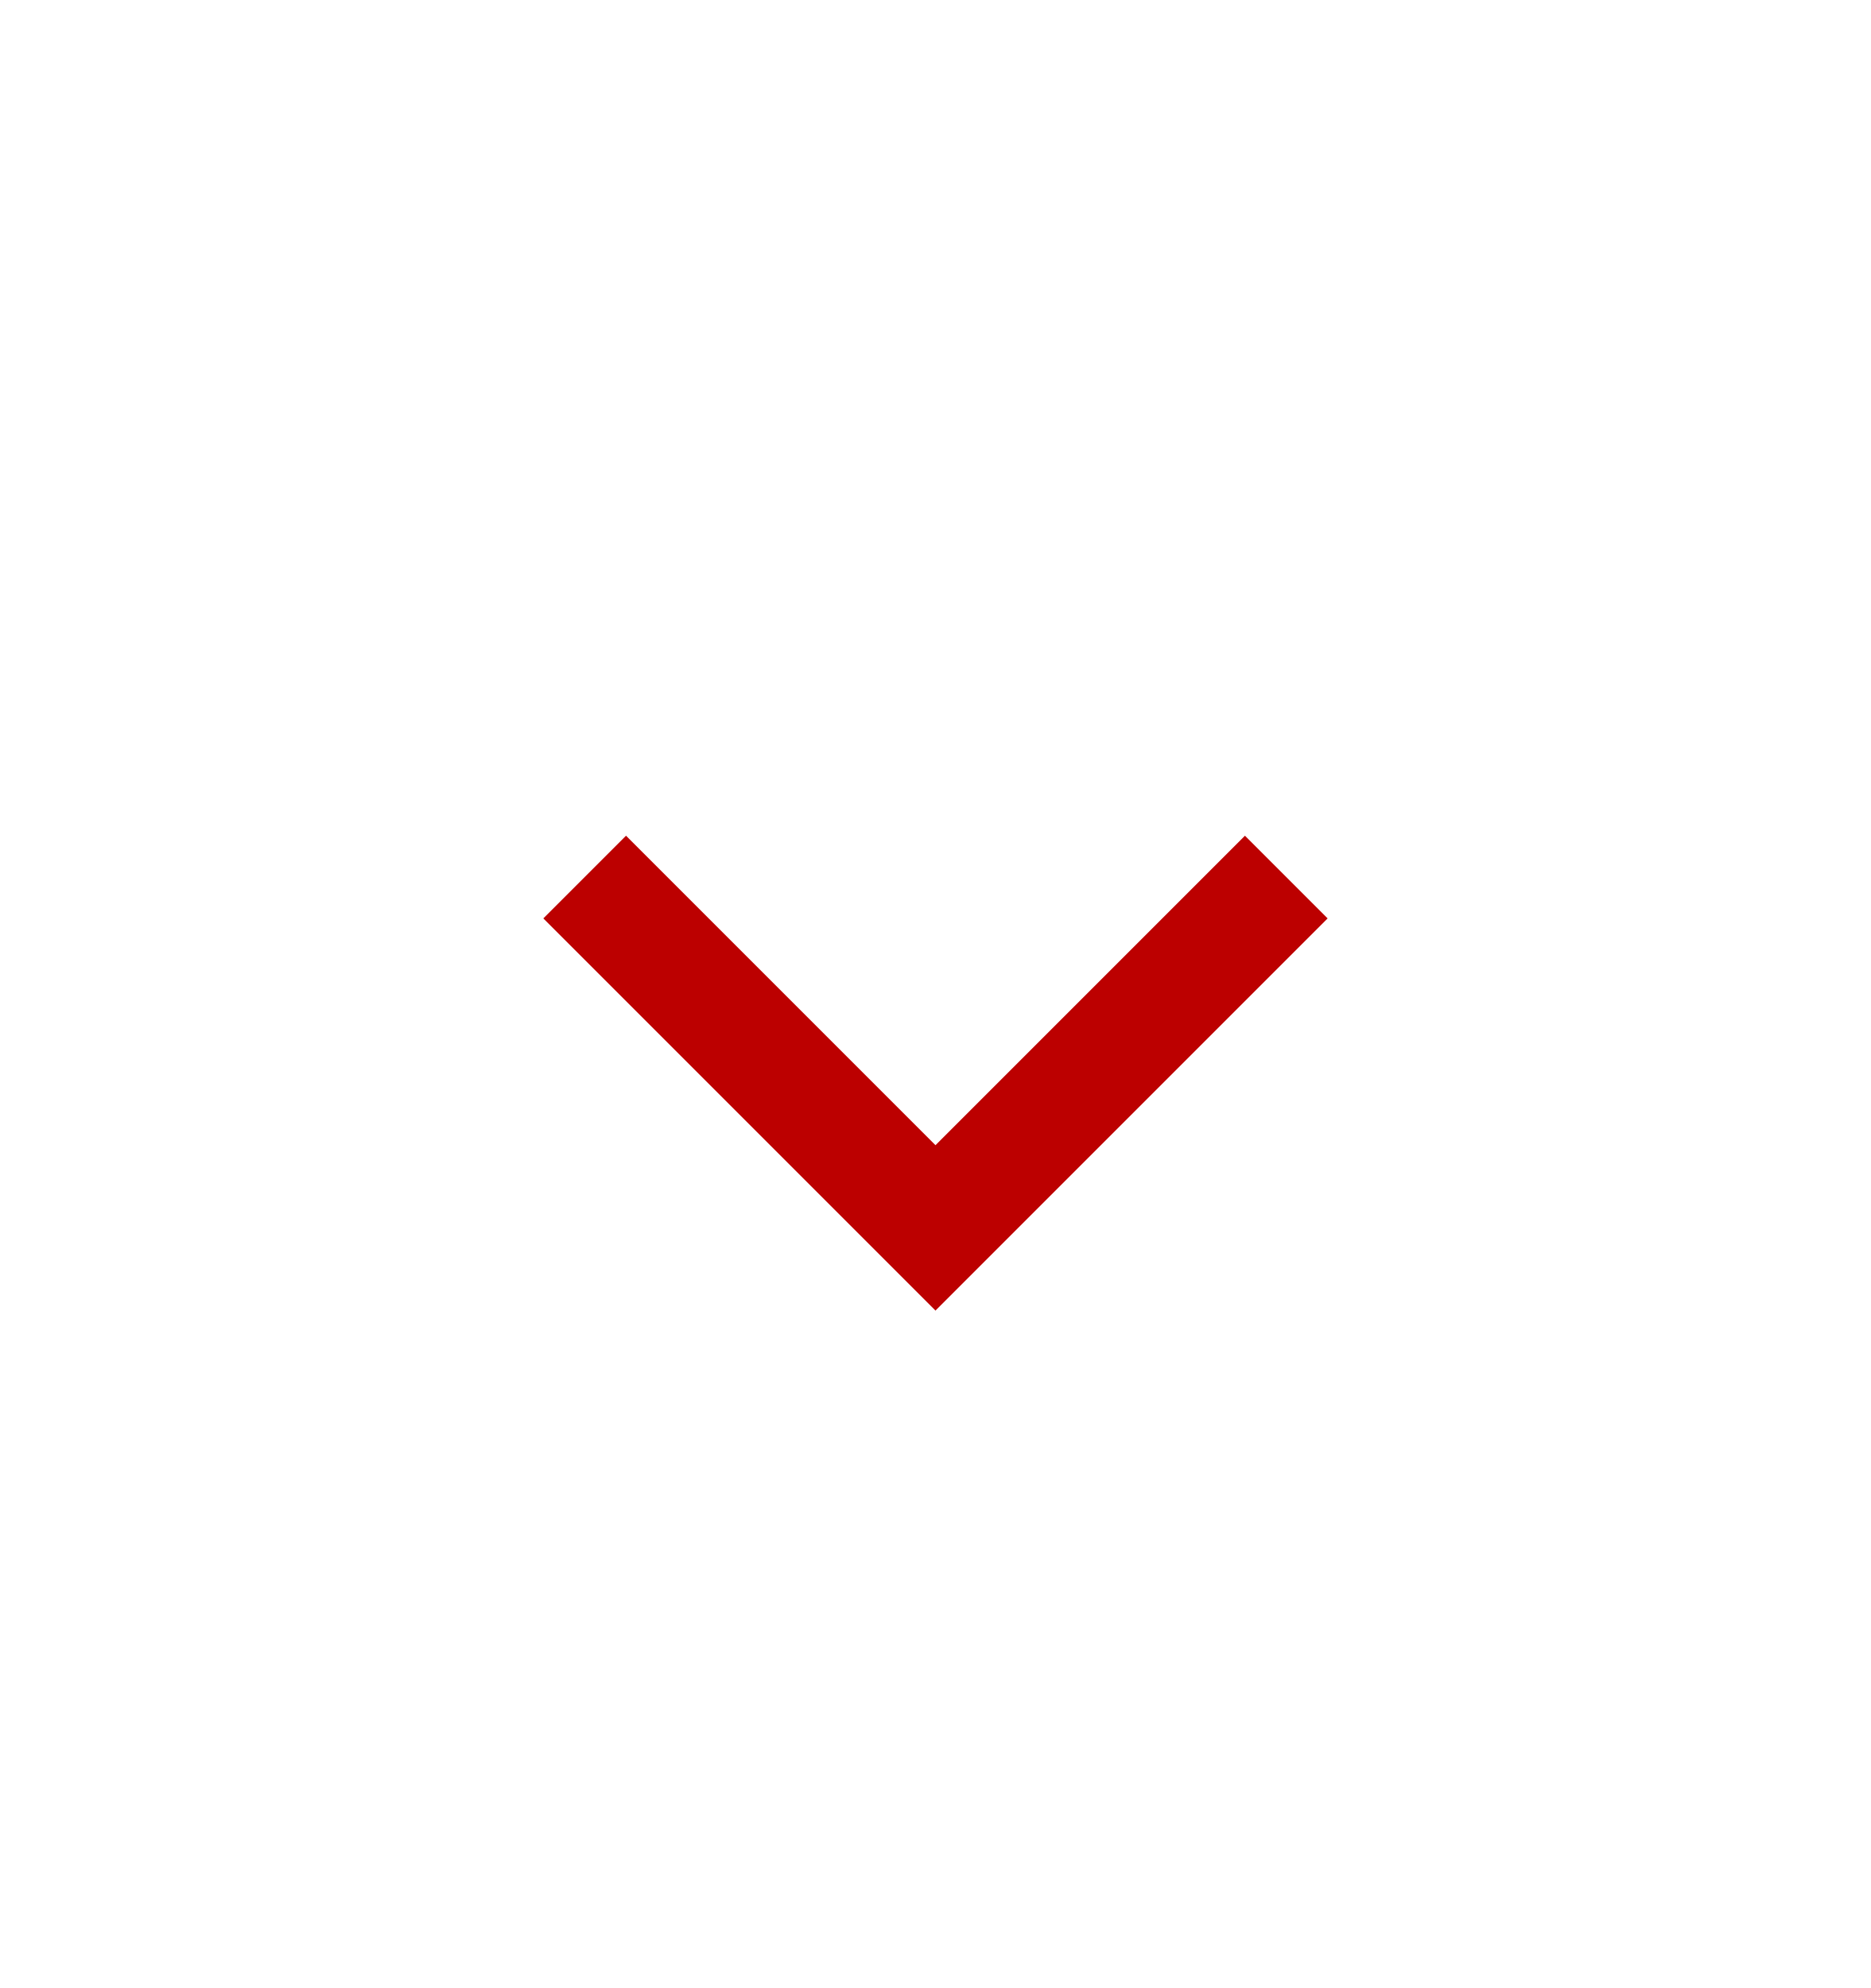
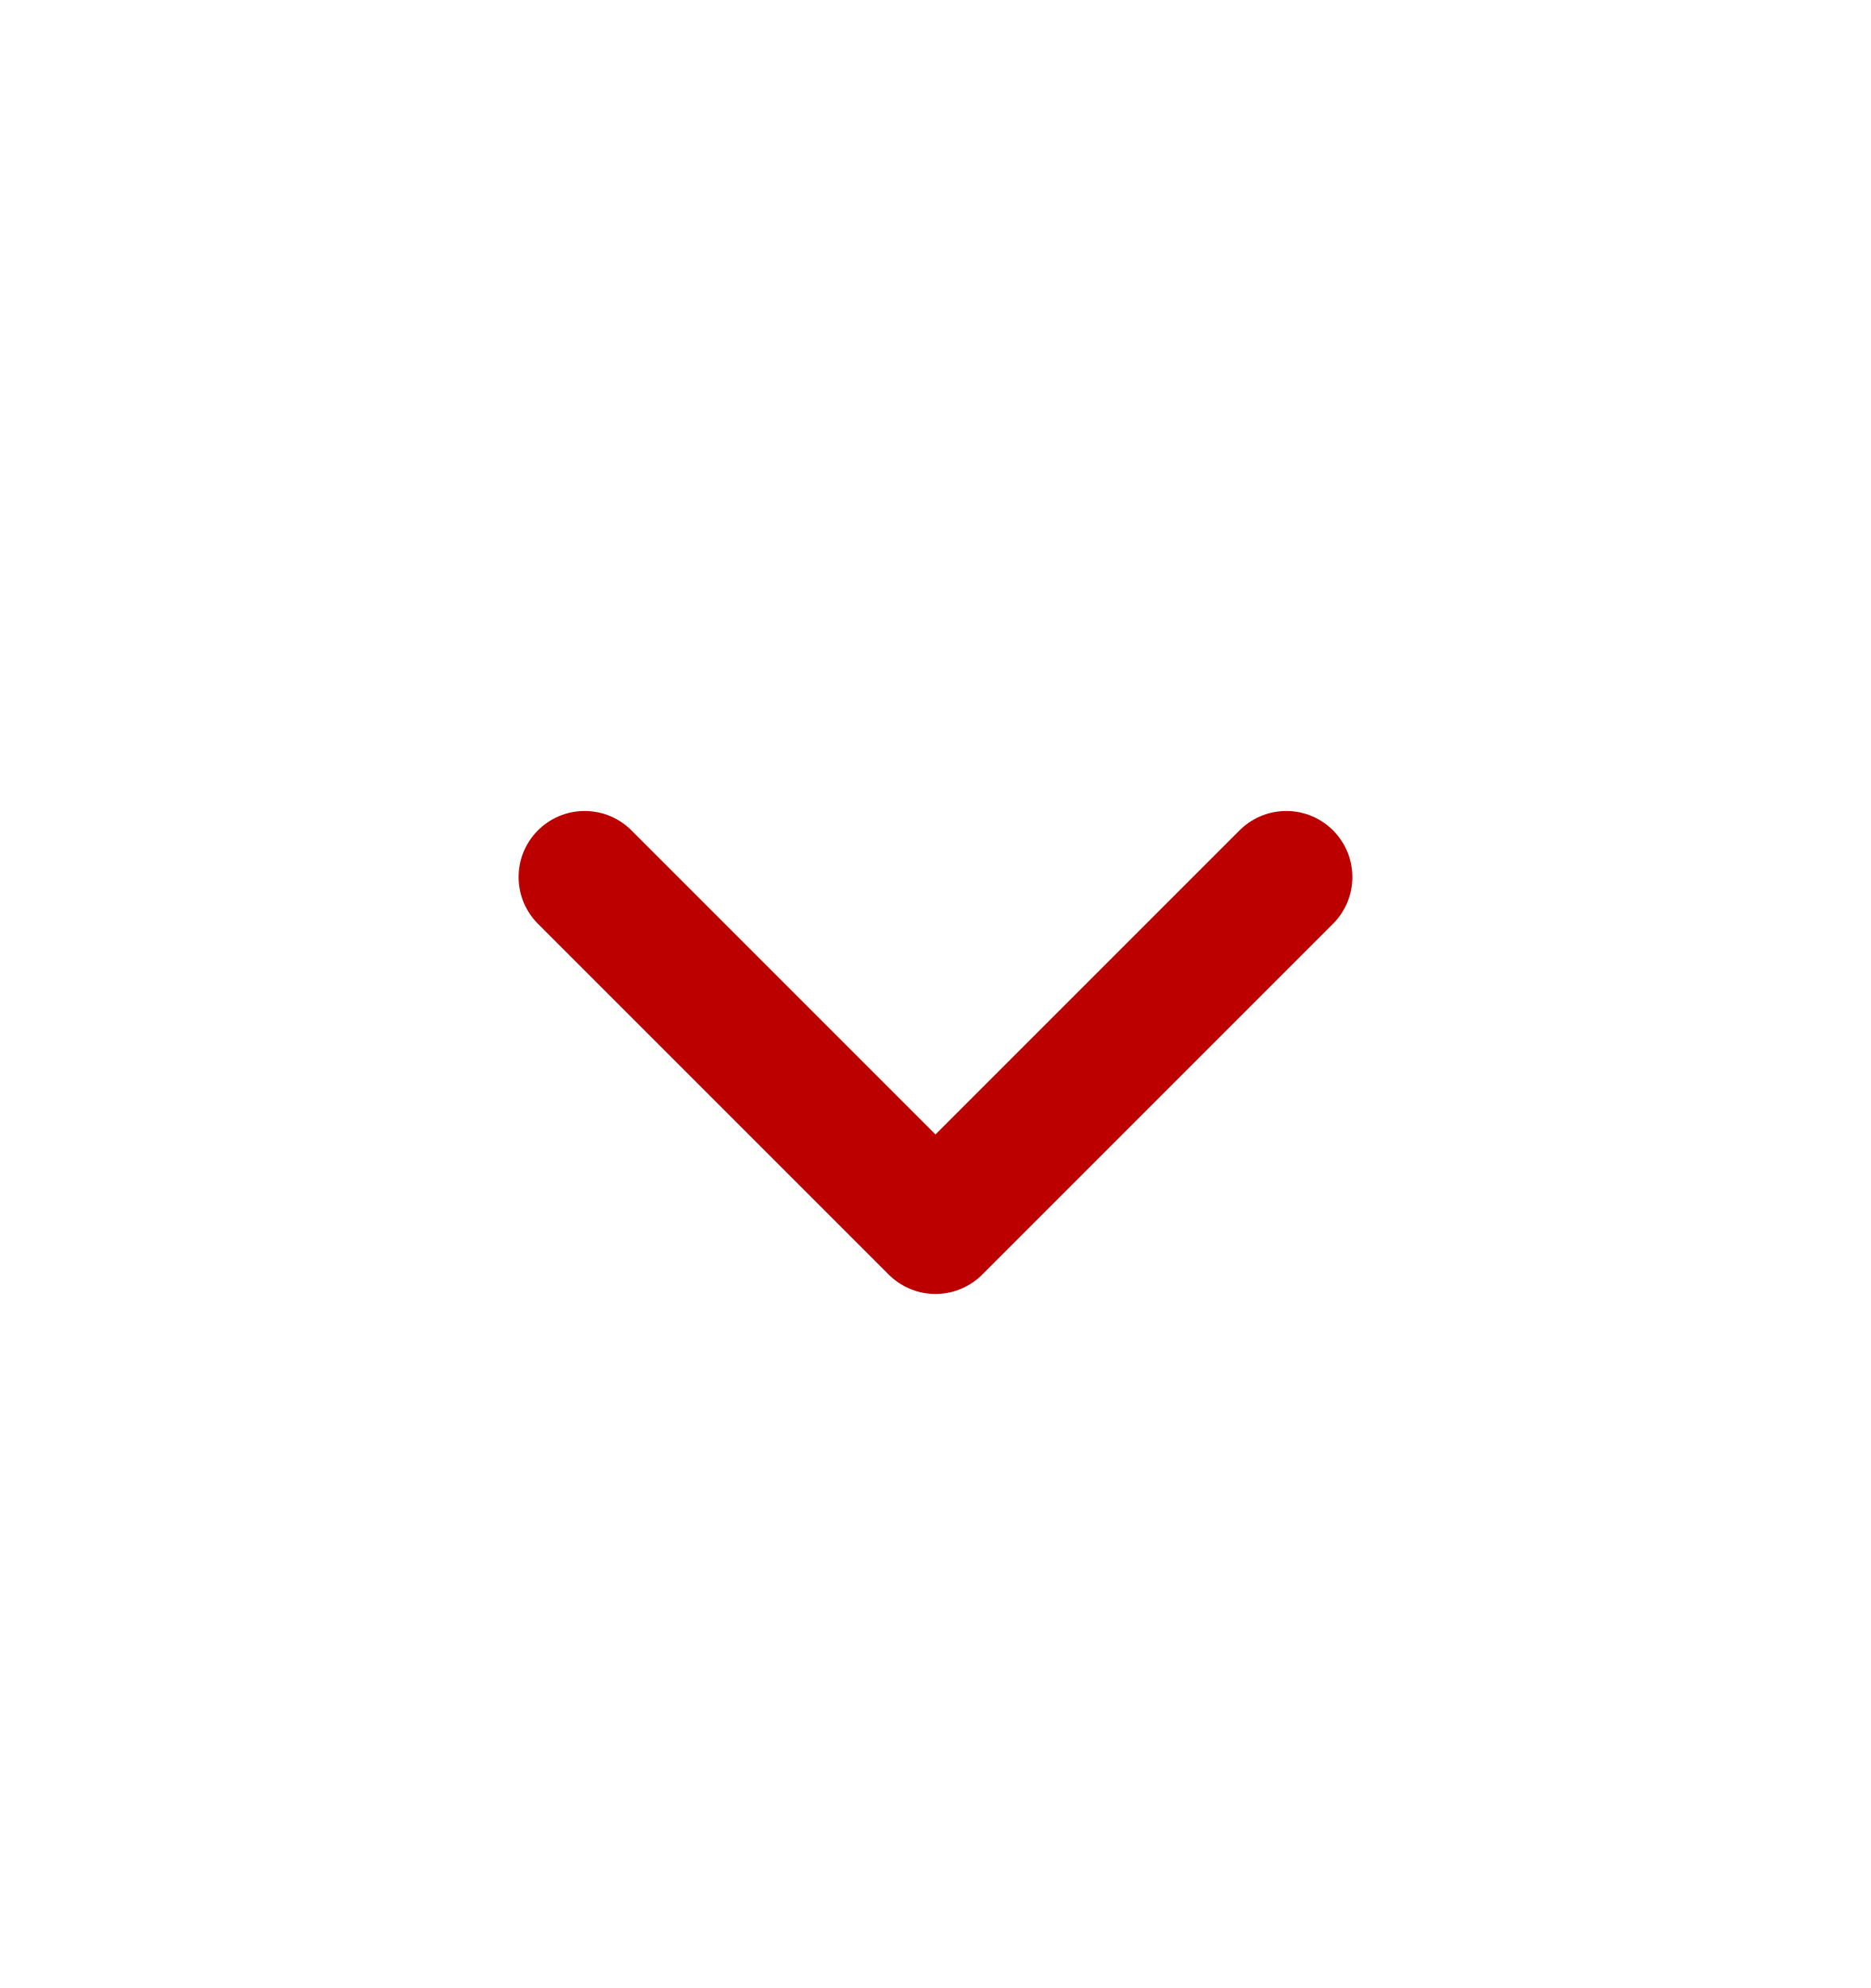
<svg xmlns="http://www.w3.org/2000/svg" width="16" height="17" viewBox="0 0 16 17" fill="none">
-   <path d="M11 7.5L8 10.5L5 7.5" stroke="#BC0000" strokeWidth="1.13" strokeLinecap="round" strokeLinejoin="round" />
+   <path d="M11 7.5L8 10.5L5 7.5" stroke="#BC0000" stroke-width="1.13" stroke-linecap="round" stroke-linejoin="round" />
</svg>
